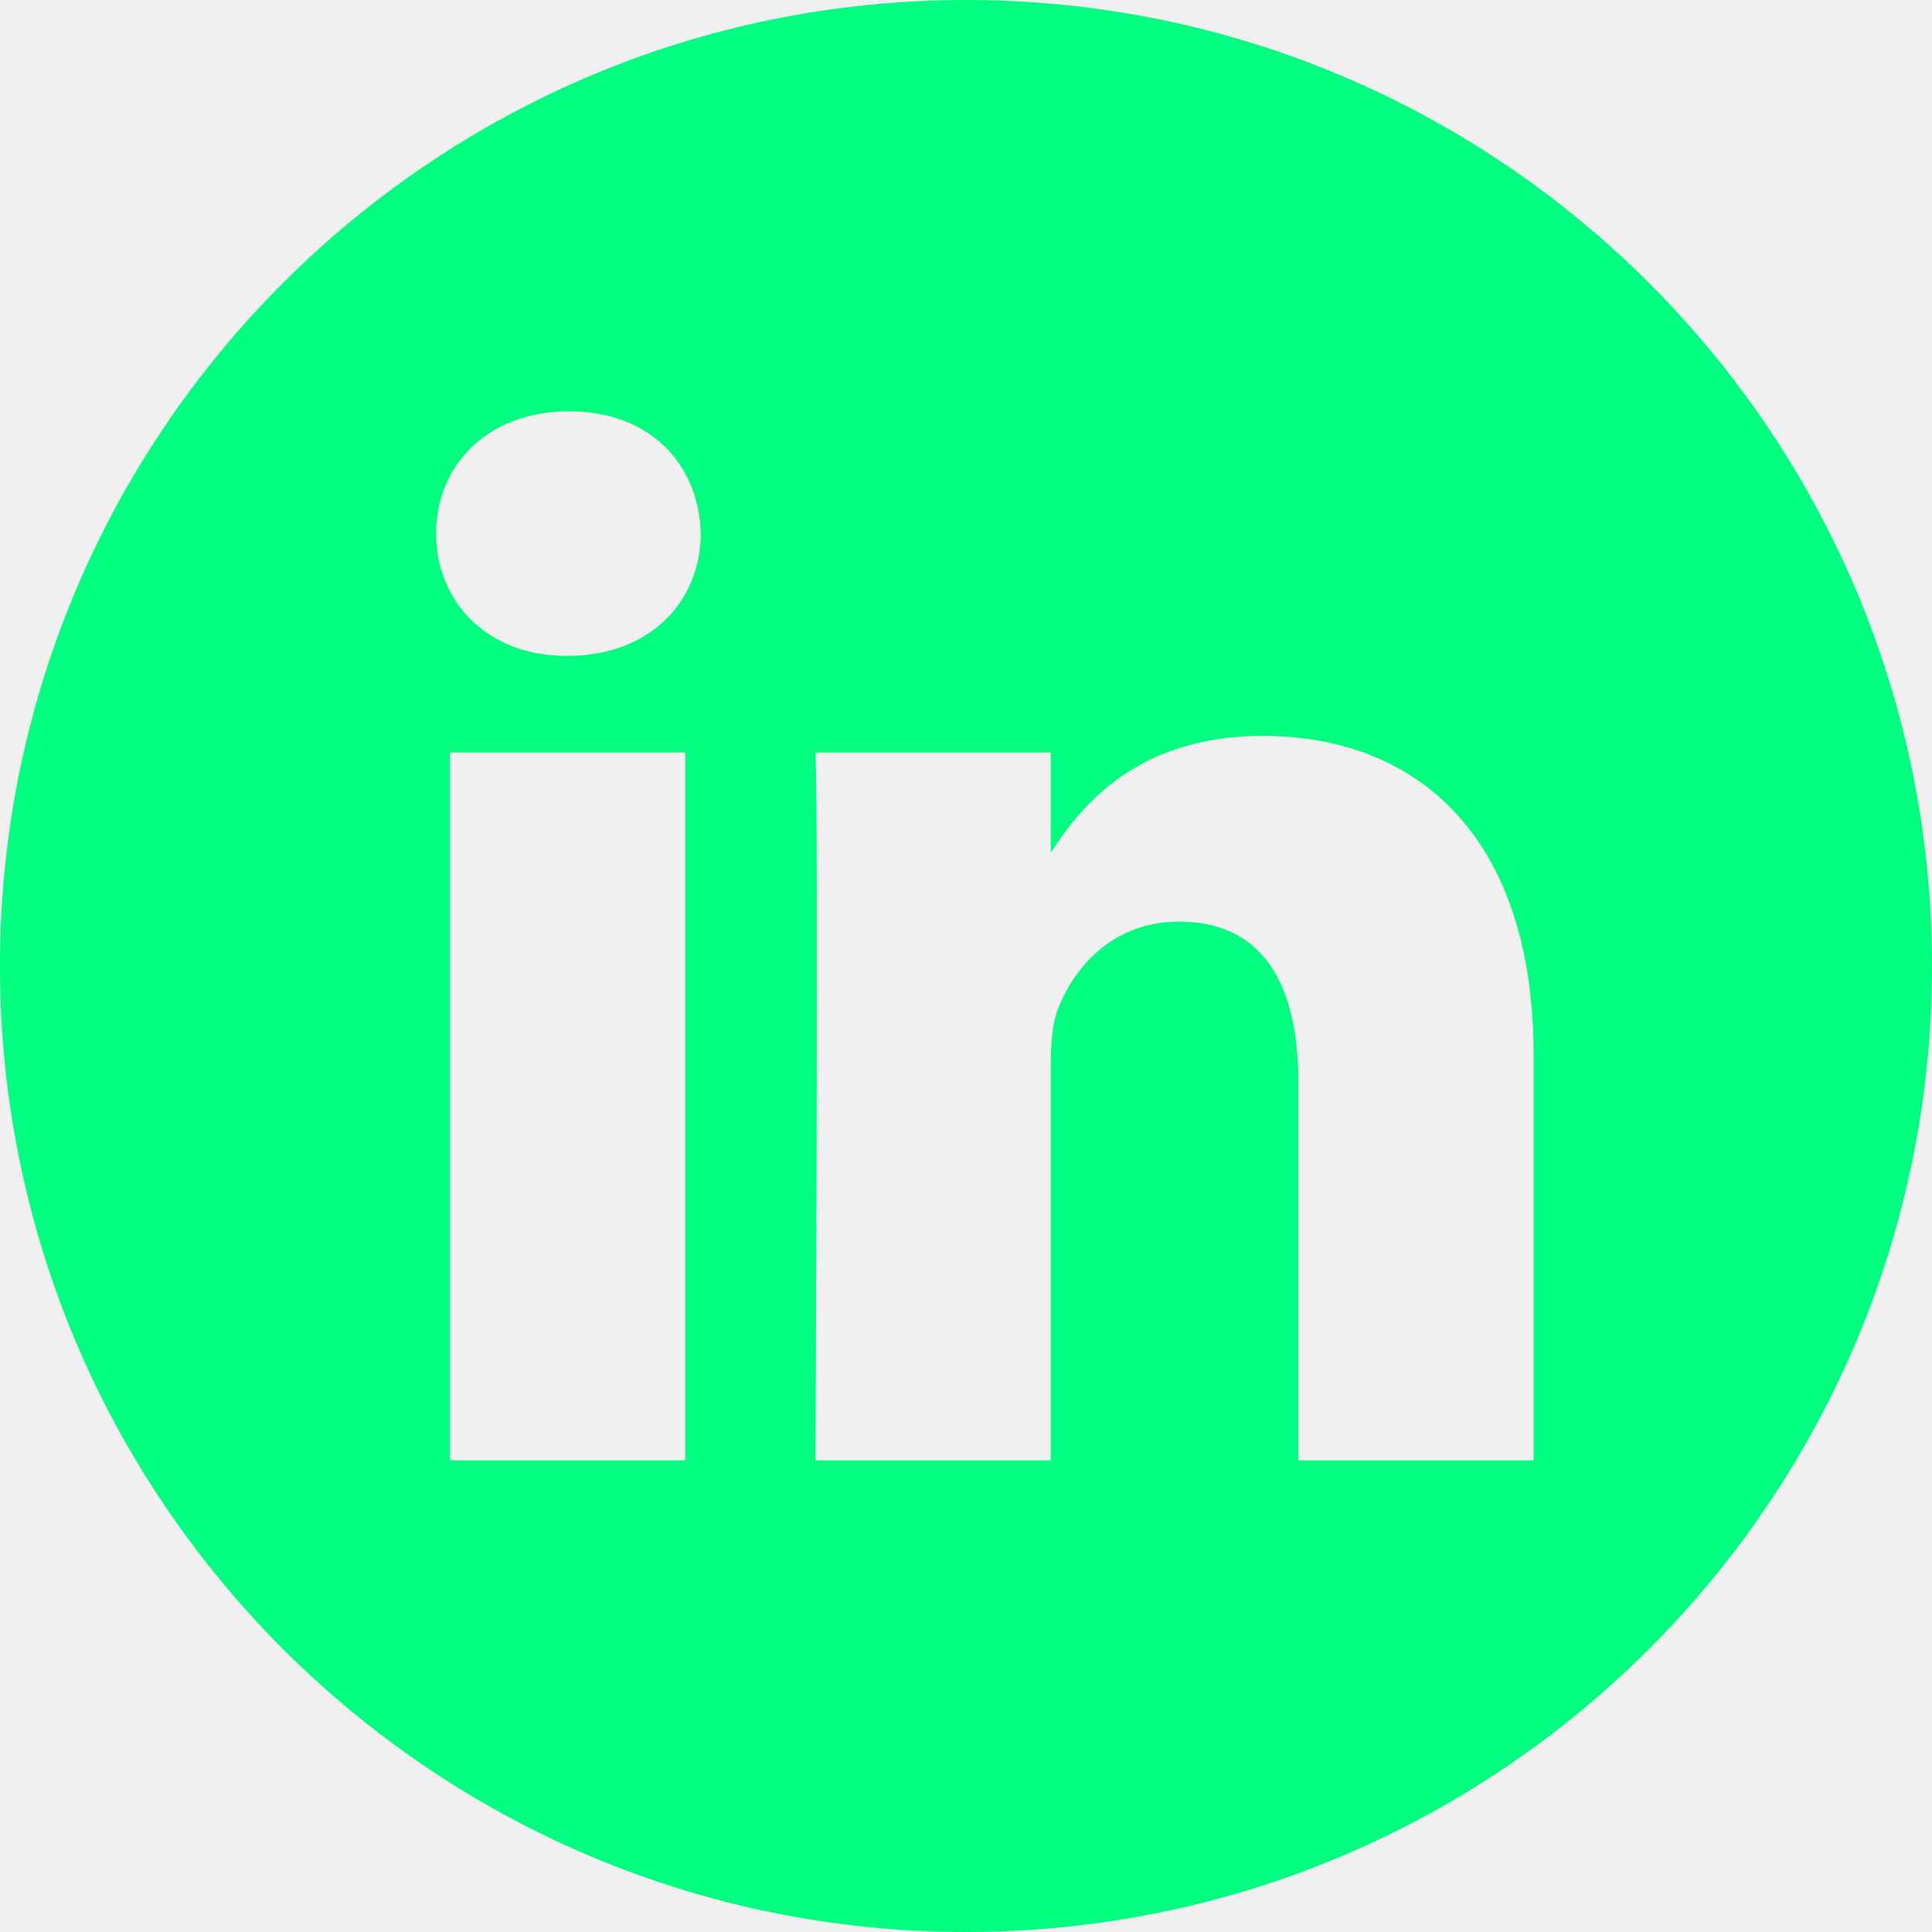
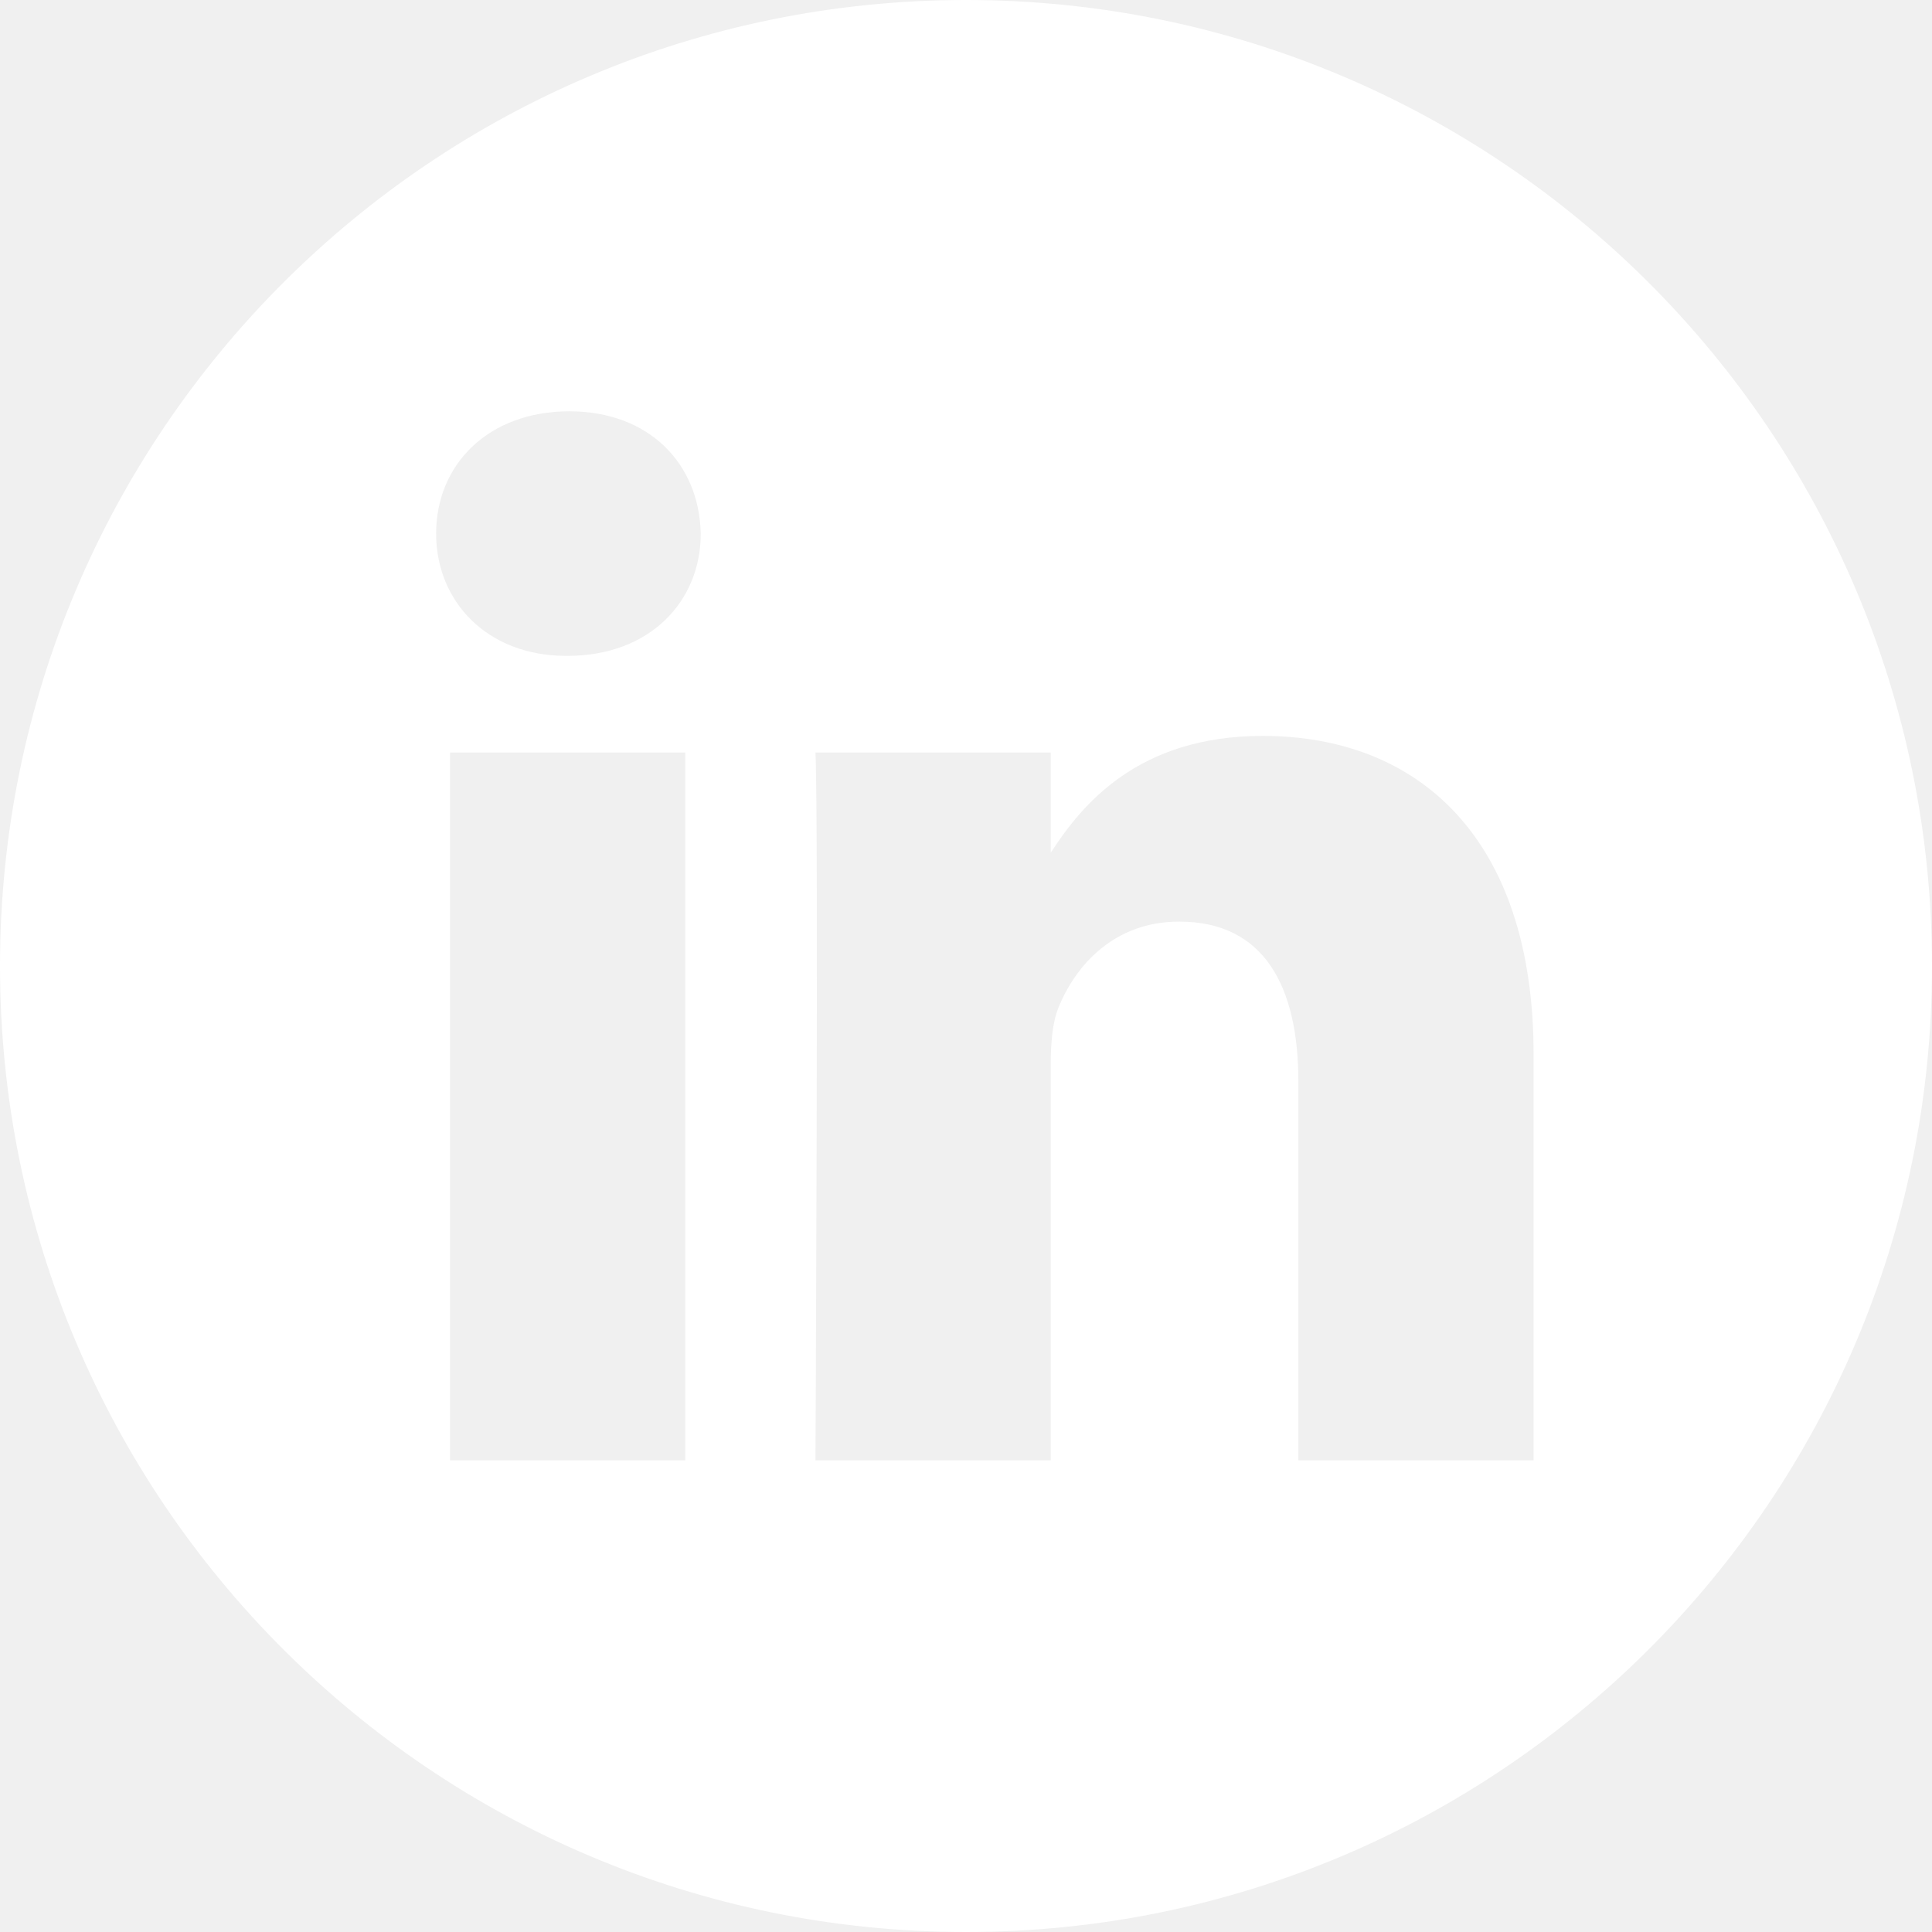
- <svg xmlns="http://www.w3.org/2000/svg" fill="#00FF80" height="512pt" viewBox="0 0 512 512" width="512pt">
+ <svg xmlns="http://www.w3.org/2000/svg" fill="#fff" height="512pt" viewBox="0 0 512 512" width="512pt">
  <path d="m256 0c-141.363 0-256 114.637-256 256s114.637 256 256 256 256-114.637 256-256-114.637-256-256-256zm-74.391 387h-62.348v-187.574h62.348zm-31.172-213.188h-.406c-20.922 0-34.453-14.402-34.453-32.402 0-18.406 13.945-32.41 35.273-32.41 21.328 0 34.453 14.004 34.859 32.41 0 18-13.531 32.402-35.273 32.402zm255.984 213.188h-62.34v-100.348c0-25.219-9.027-42.418-31.586-42.418-17.223 0-27.48 11.602-31.988 22.801-1.648 4.008-2.051 9.609-2.051 15.215v104.75h-62.344s.816-169.977 0-187.574h62.344v26.559c8.285-12.781 23.109-30.961 56.188-30.961 41.02 0 71.777 26.809 71.777 84.422zm0 0" />
</svg>
